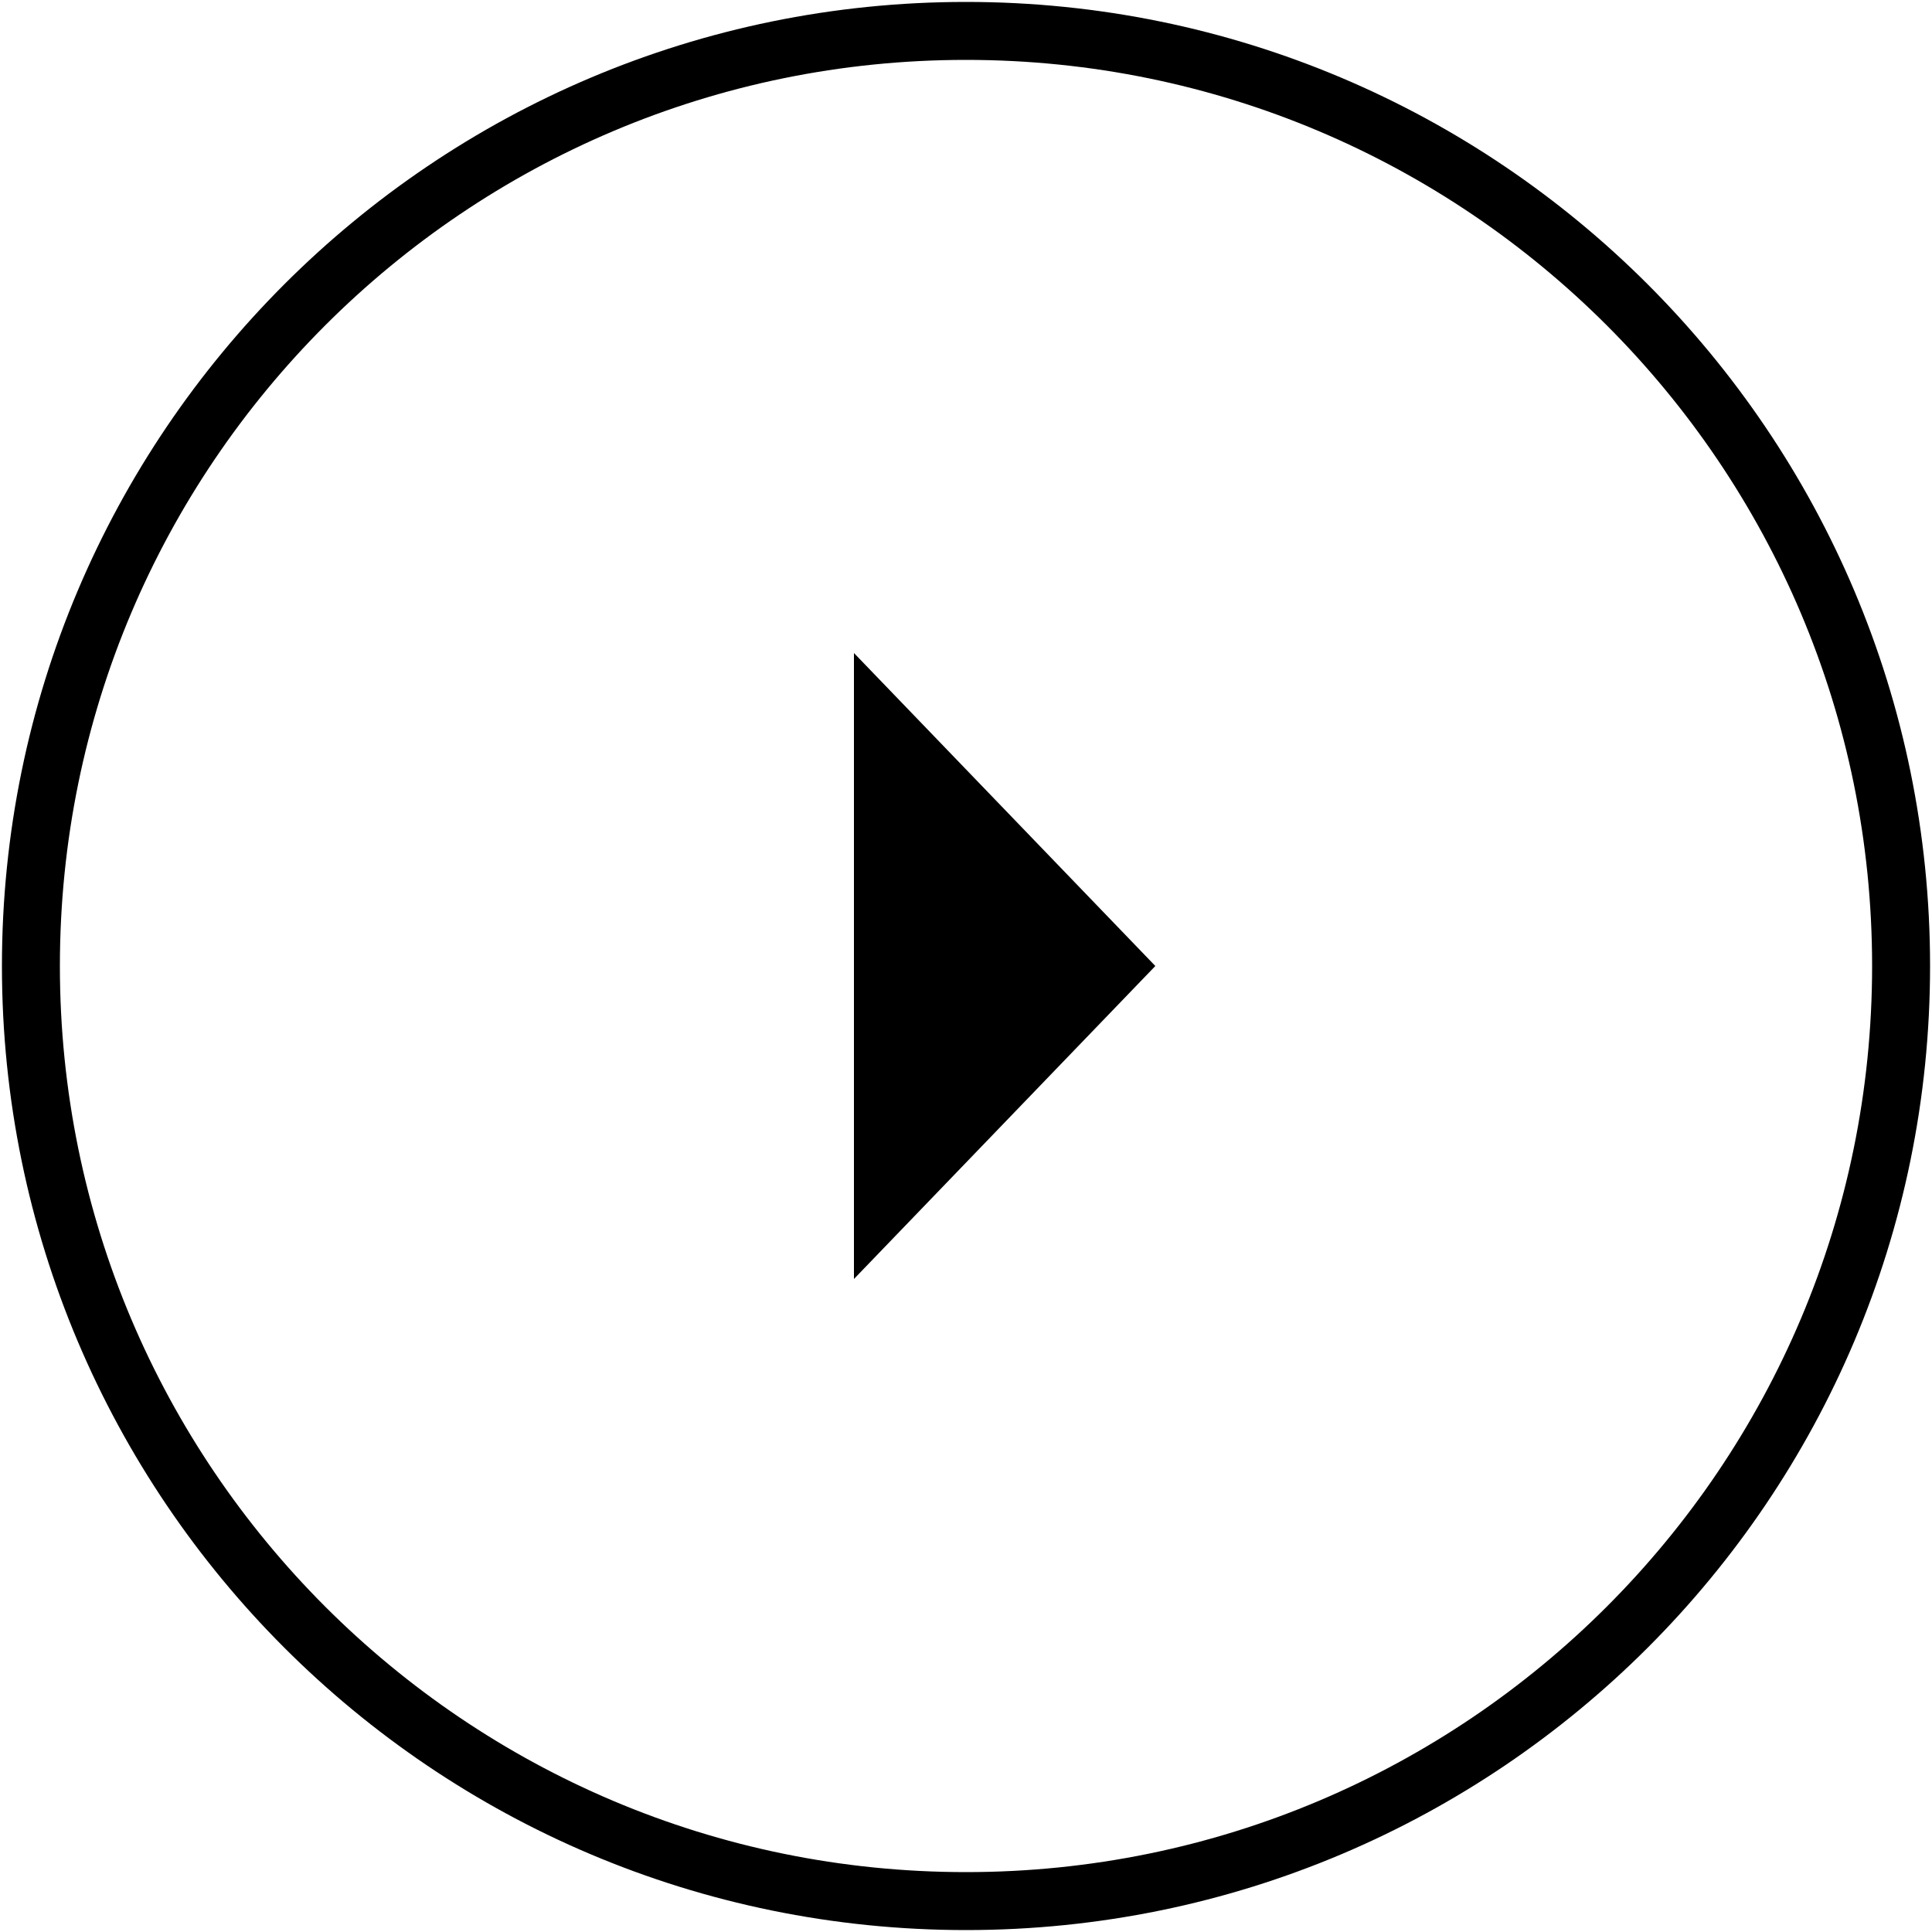
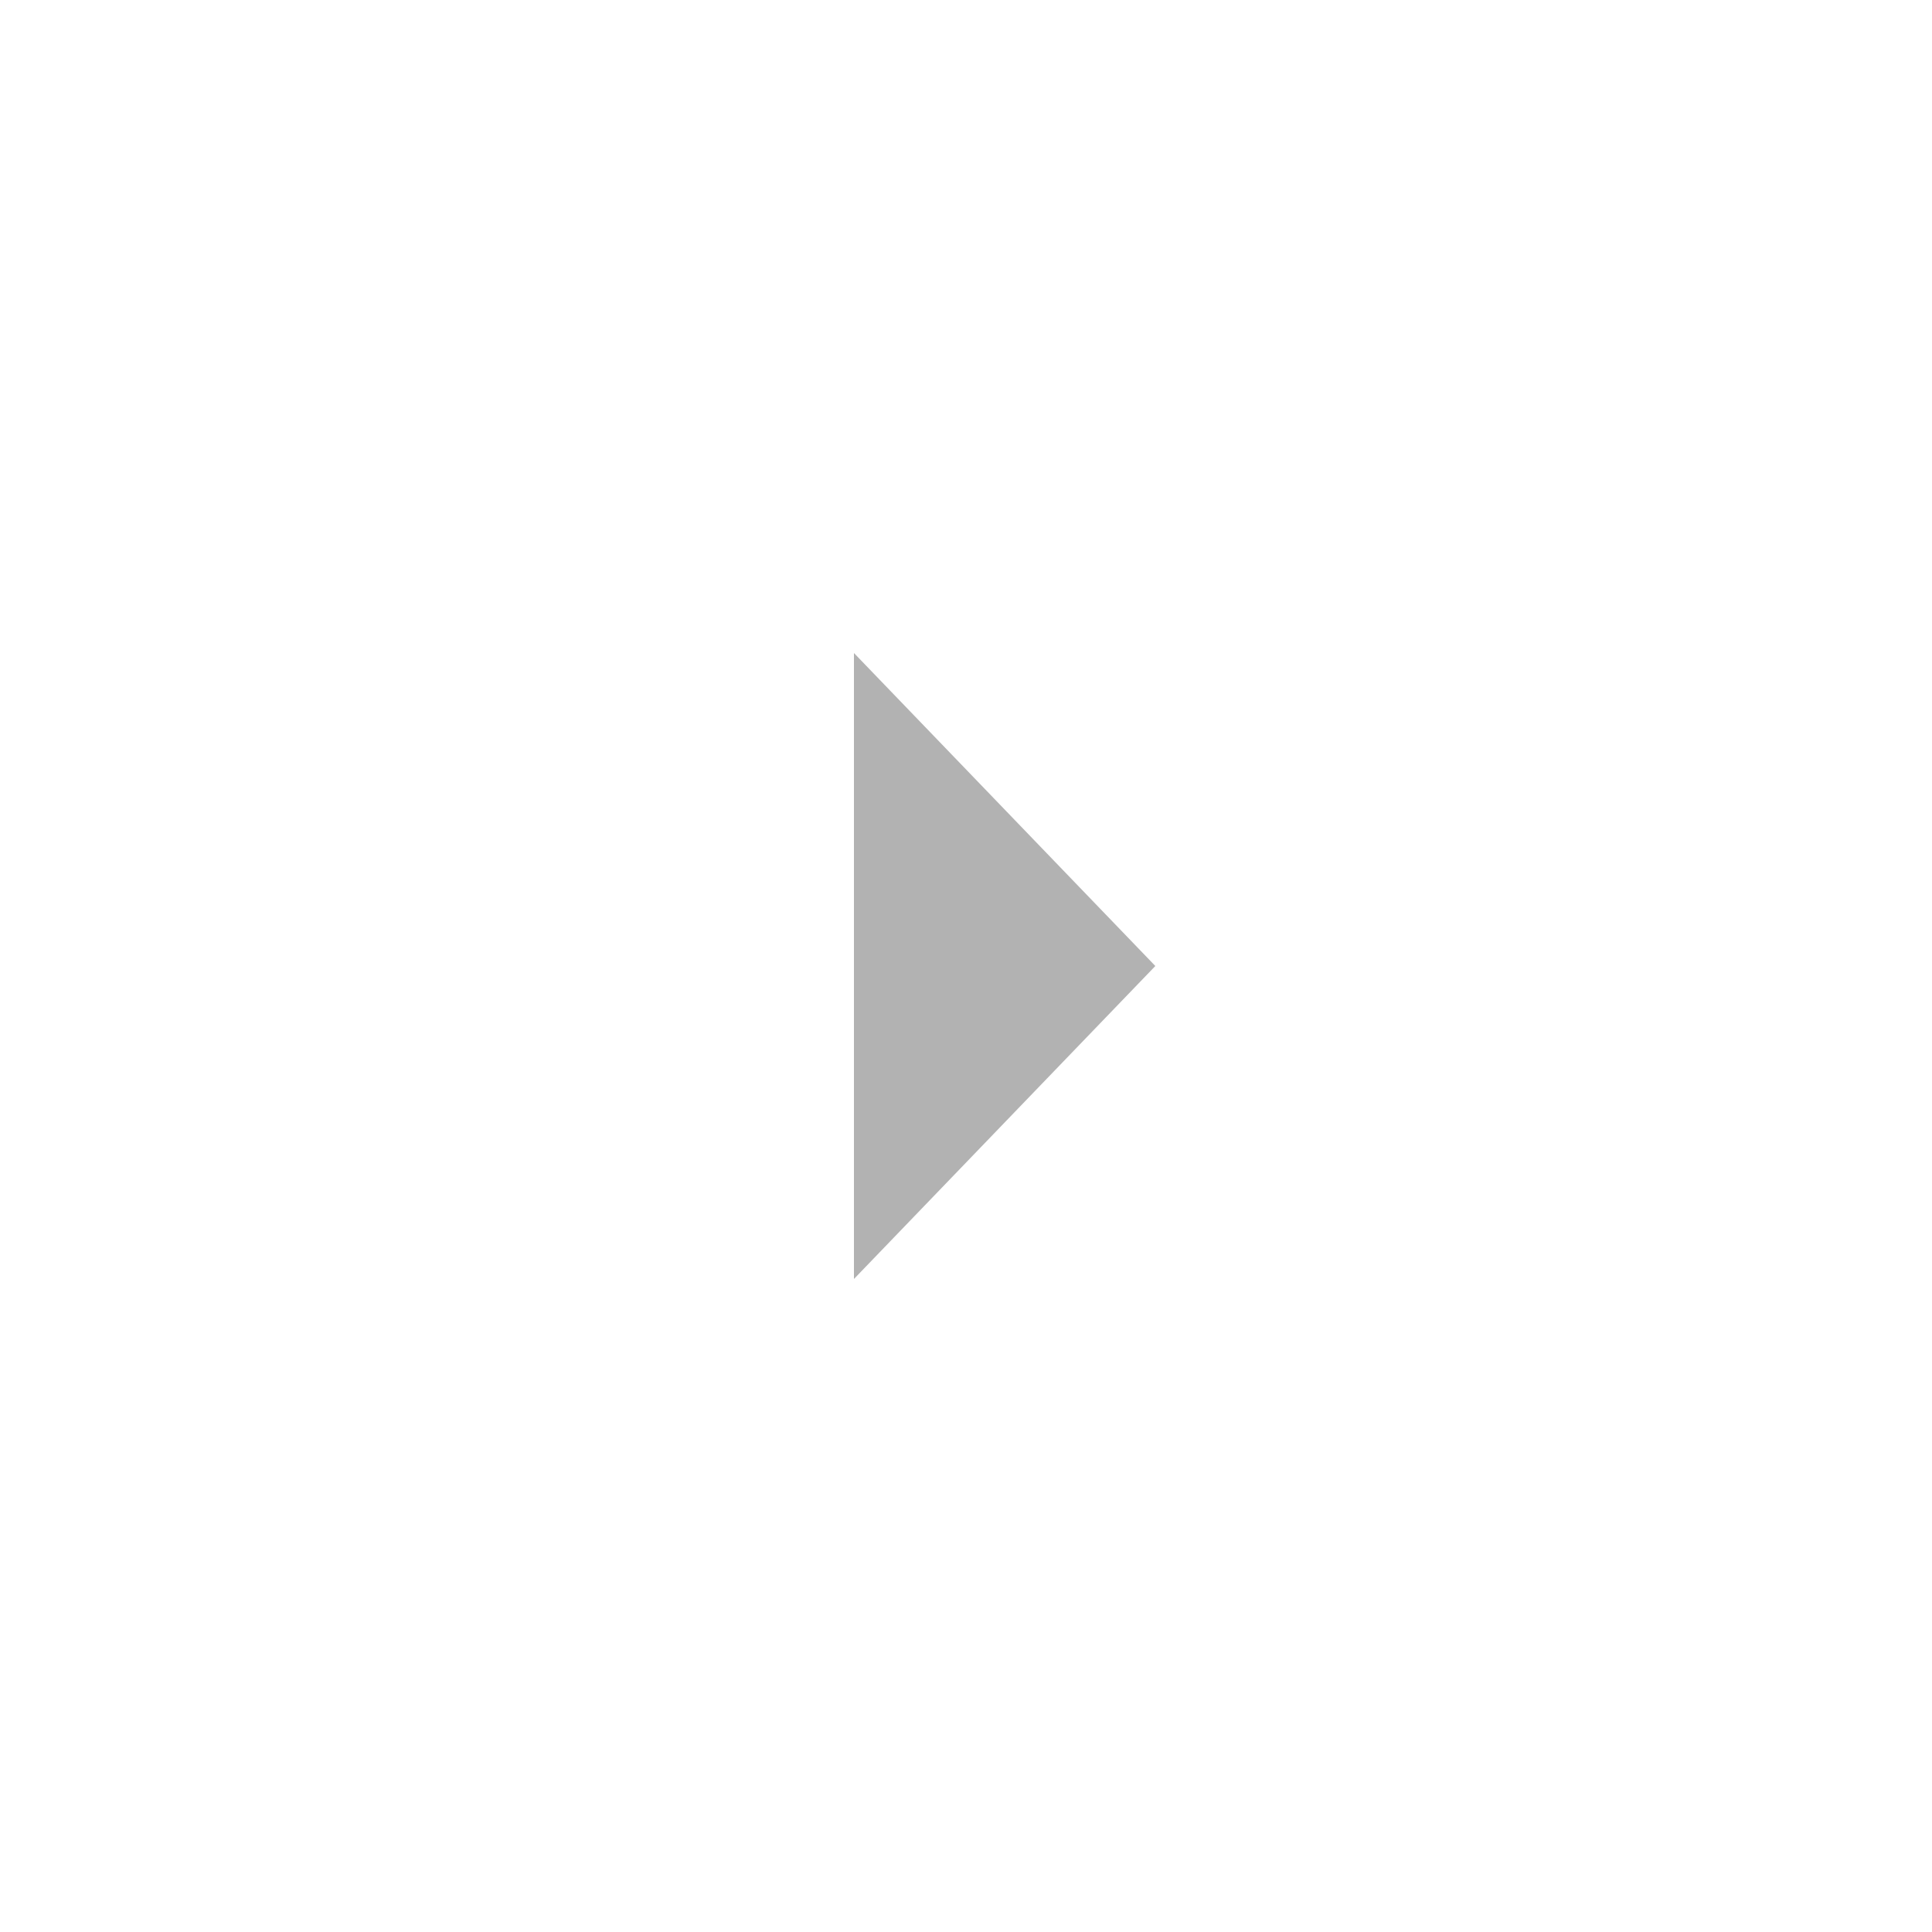
<svg xmlns="http://www.w3.org/2000/svg" version="1.1" id="Calque_1" x="0px" y="0px" viewBox="0 0 100 100" style="enable-background:new 0 0 100 100;" xml:space="preserve">
-   <style type="text/css">
+   <defs id="defs5290" />
+   <style type="text/css" id="style5282">
	.st0{fill:none;stroke:#000000;stroke-width:3;stroke-miterlimit:10;}
</style>
-   <circle class="st0" cx="50" cy="50" r="48.4" />
-   <polygon points="44.2,33.8 44.2,66.2 59.8,50 " />
+   <polygon points="44.2,33.8 44.2,66.2 59.8,50 " id="polygon5286" style="fill:#b2b2b2;fill-opacity:1" />
</svg>
